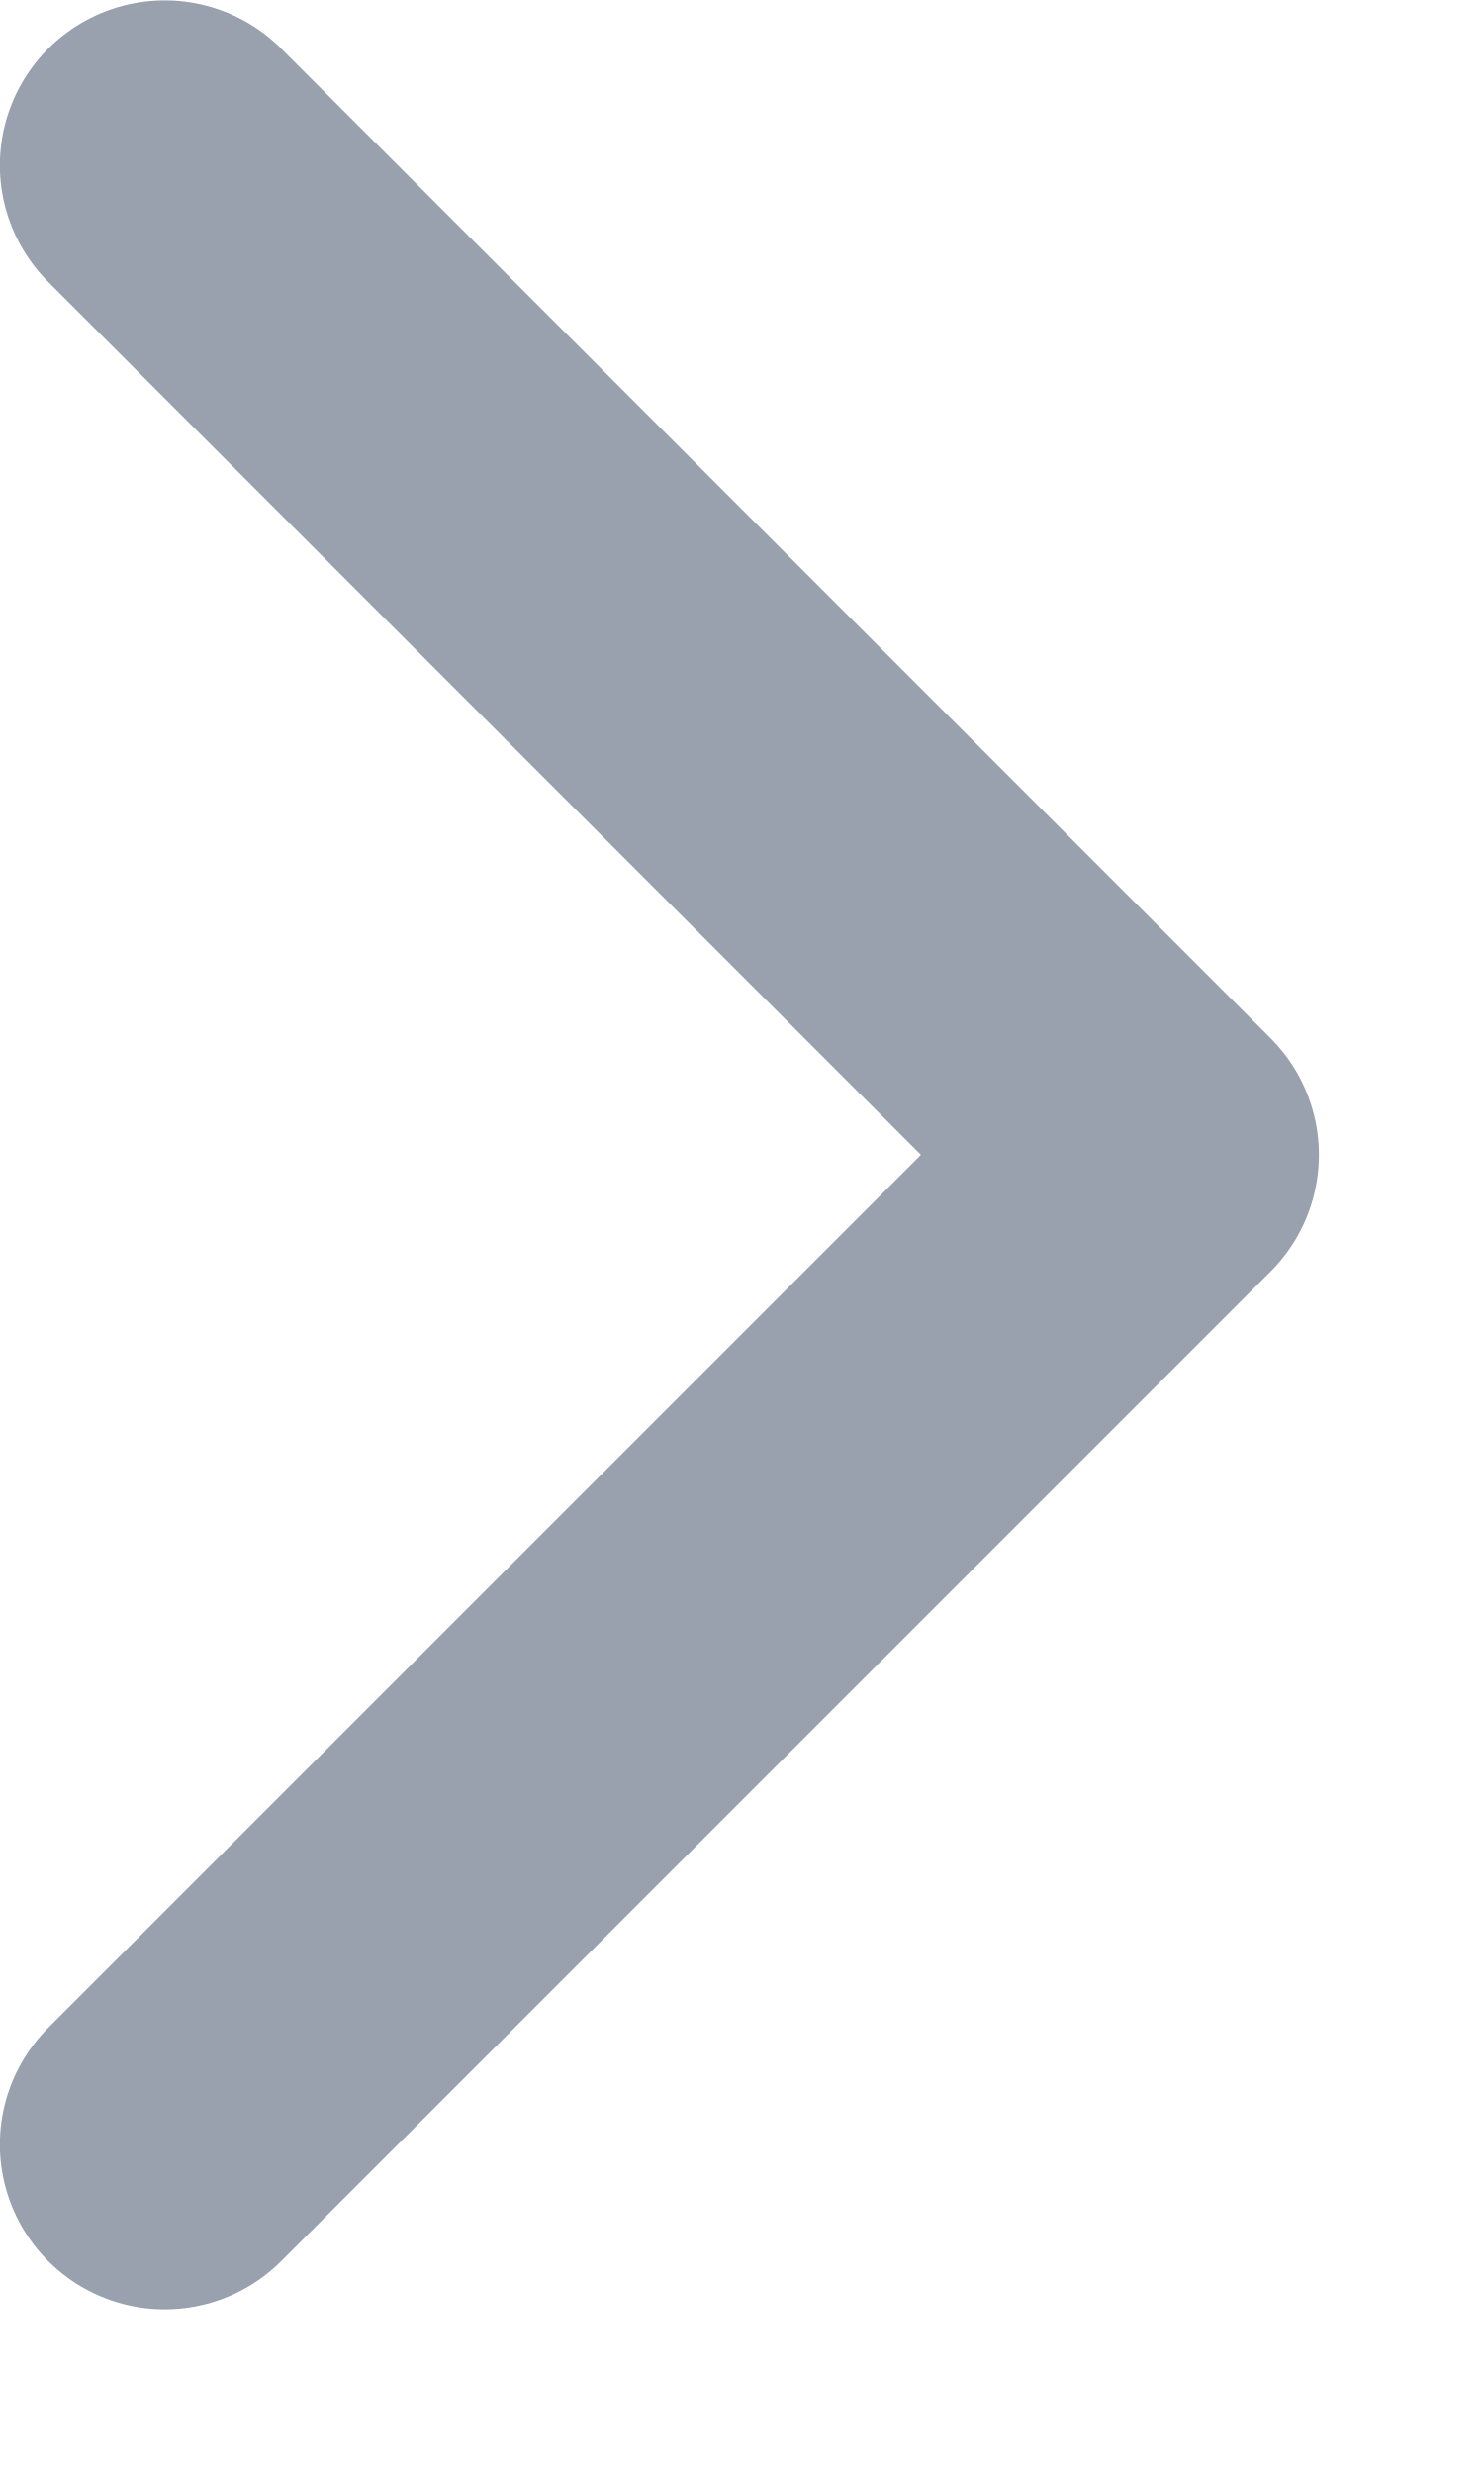
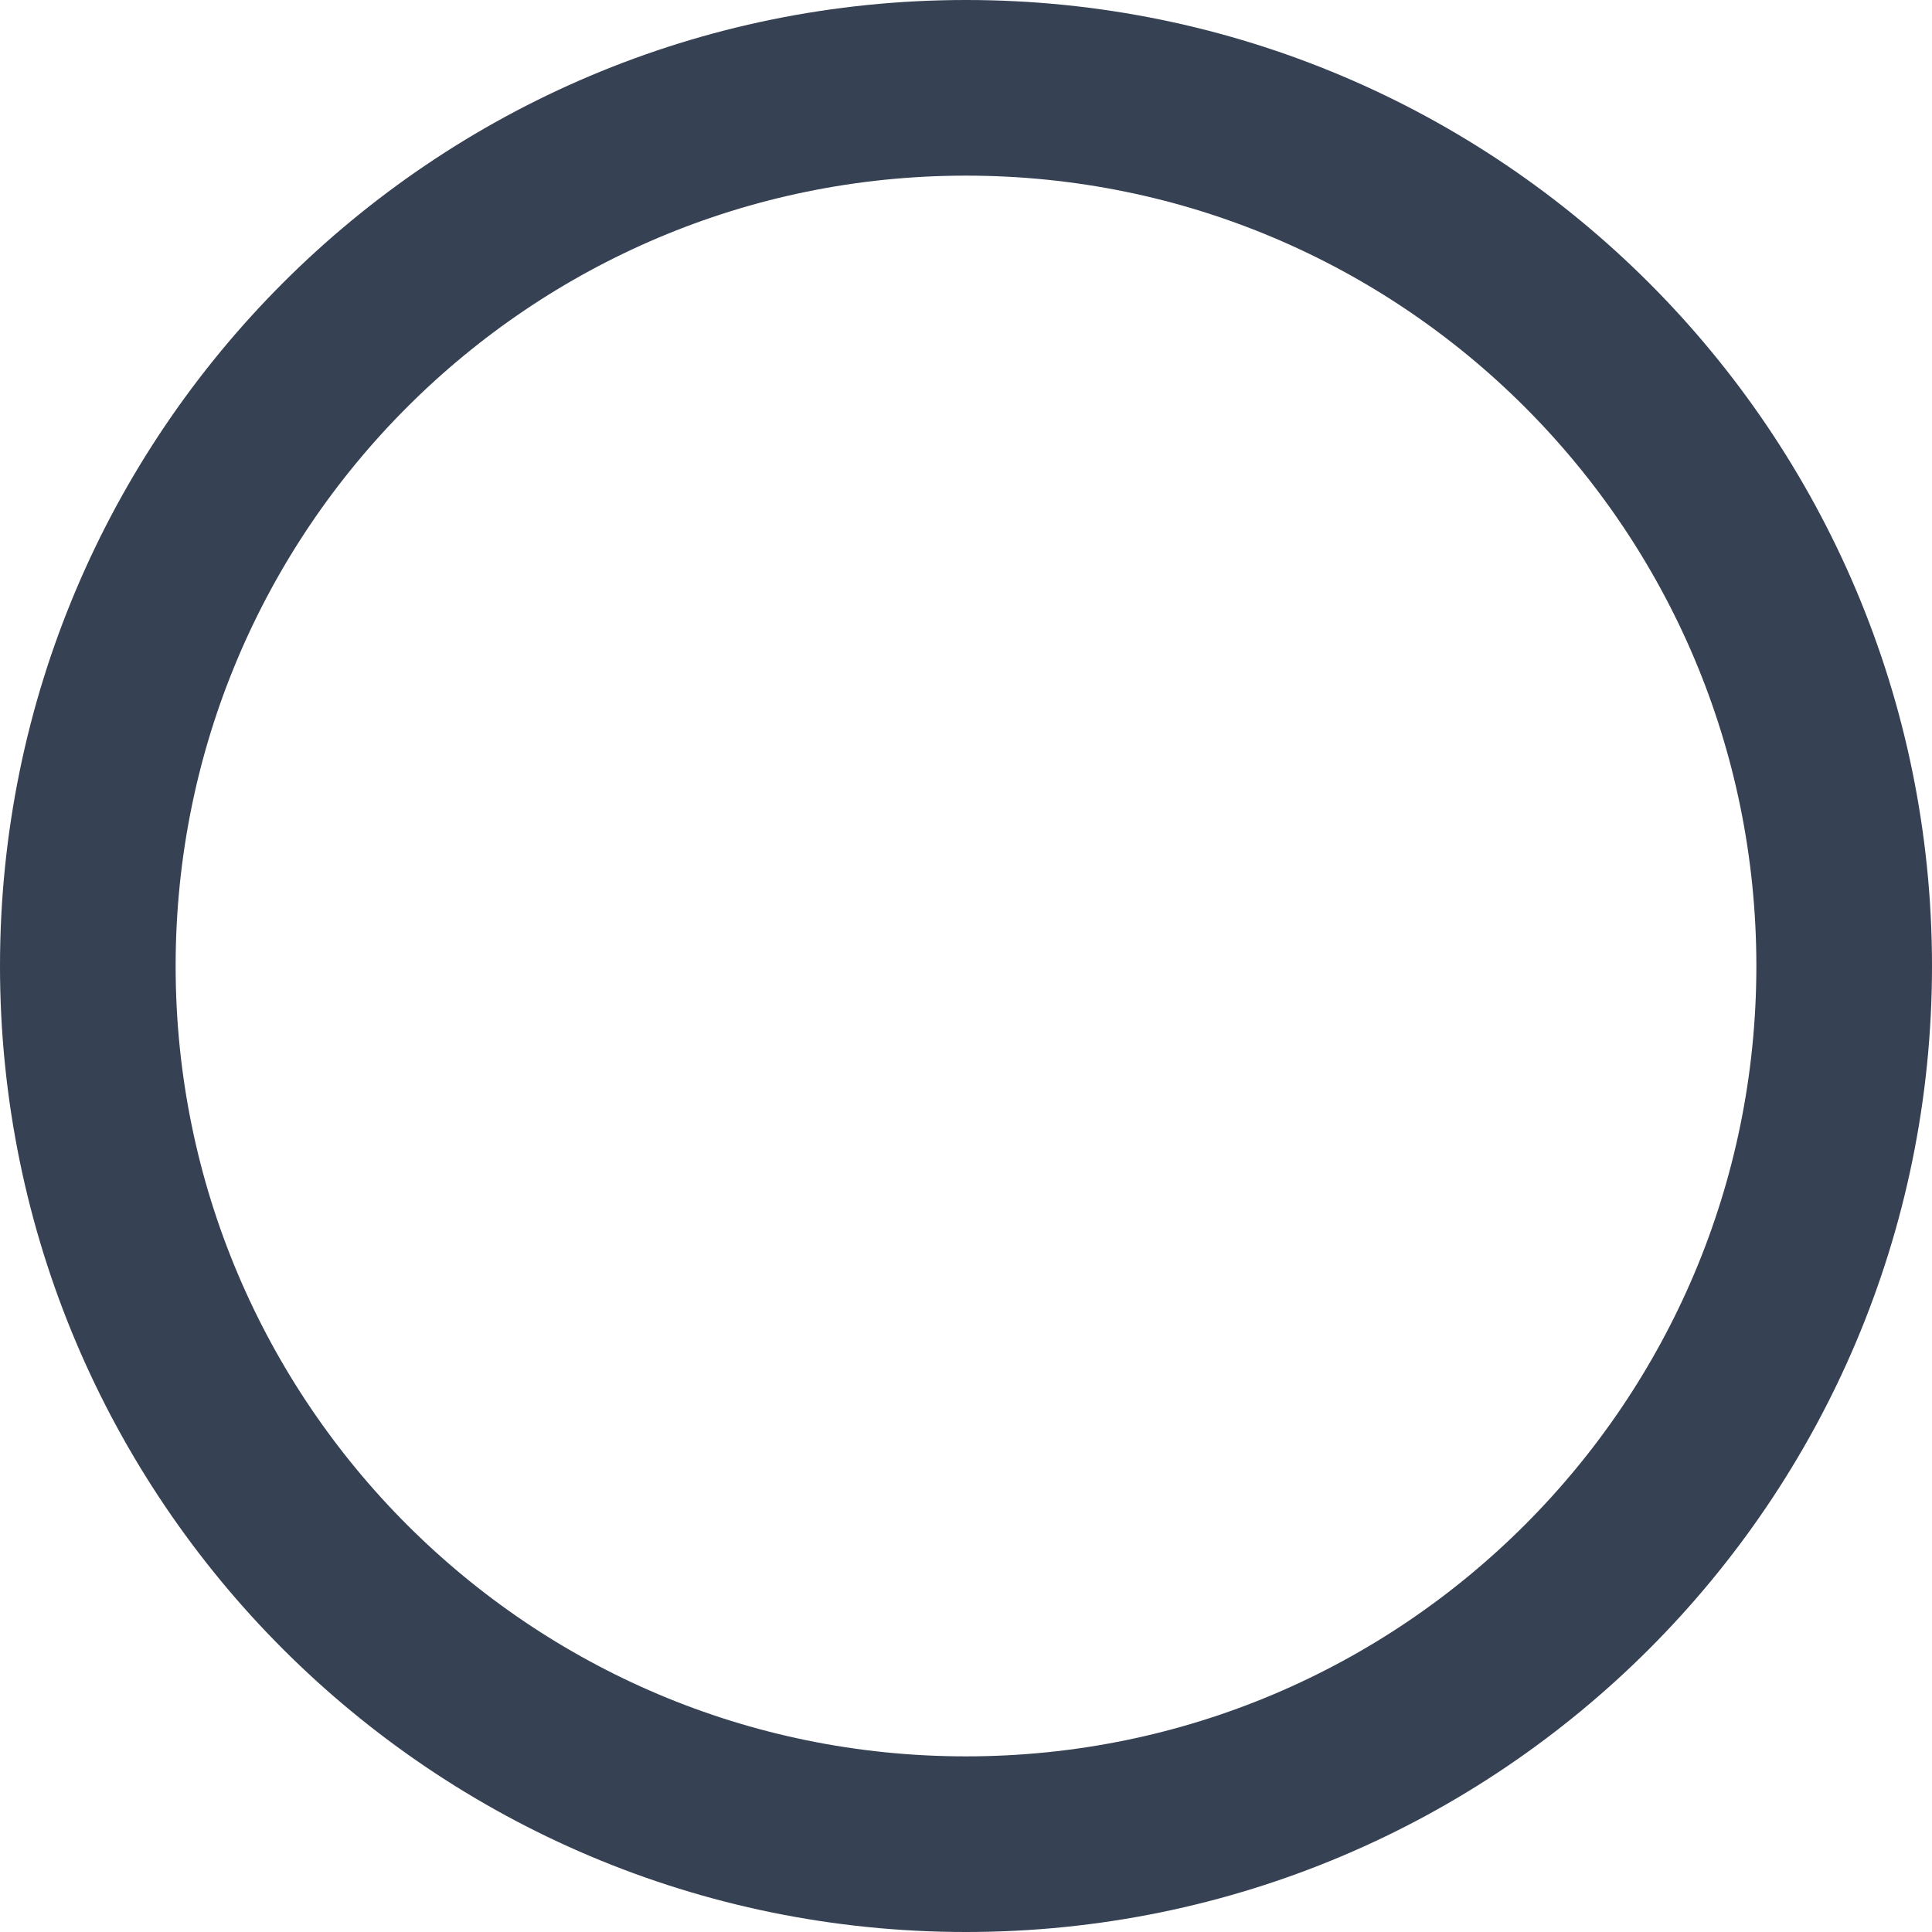
- <svg xmlns="http://www.w3.org/2000/svg" width="6" height="10" viewBox="0 0 6 10" fill="none">
-   <path d="M0.666 0.668L4.666 4.668L0.666 8.668" stroke="#99A1AF" stroke-width="1.333" stroke-linecap="round" stroke-linejoin="round" />
+ <svg xmlns="http://www.w3.org/2000/svg" width="22" height="22" viewBox="0 0 22 22" fill="none">
+   <path d="M11 21C16.523 21 21 16.523 21 11C21 5.477 16.523 1 11 1C5.477 1 1 5.477 1 11C1 16.523 5.477 21 11 21Z" stroke="#364153" stroke-width="2" stroke-linecap="round" stroke-linejoin="round" />
</svg>
